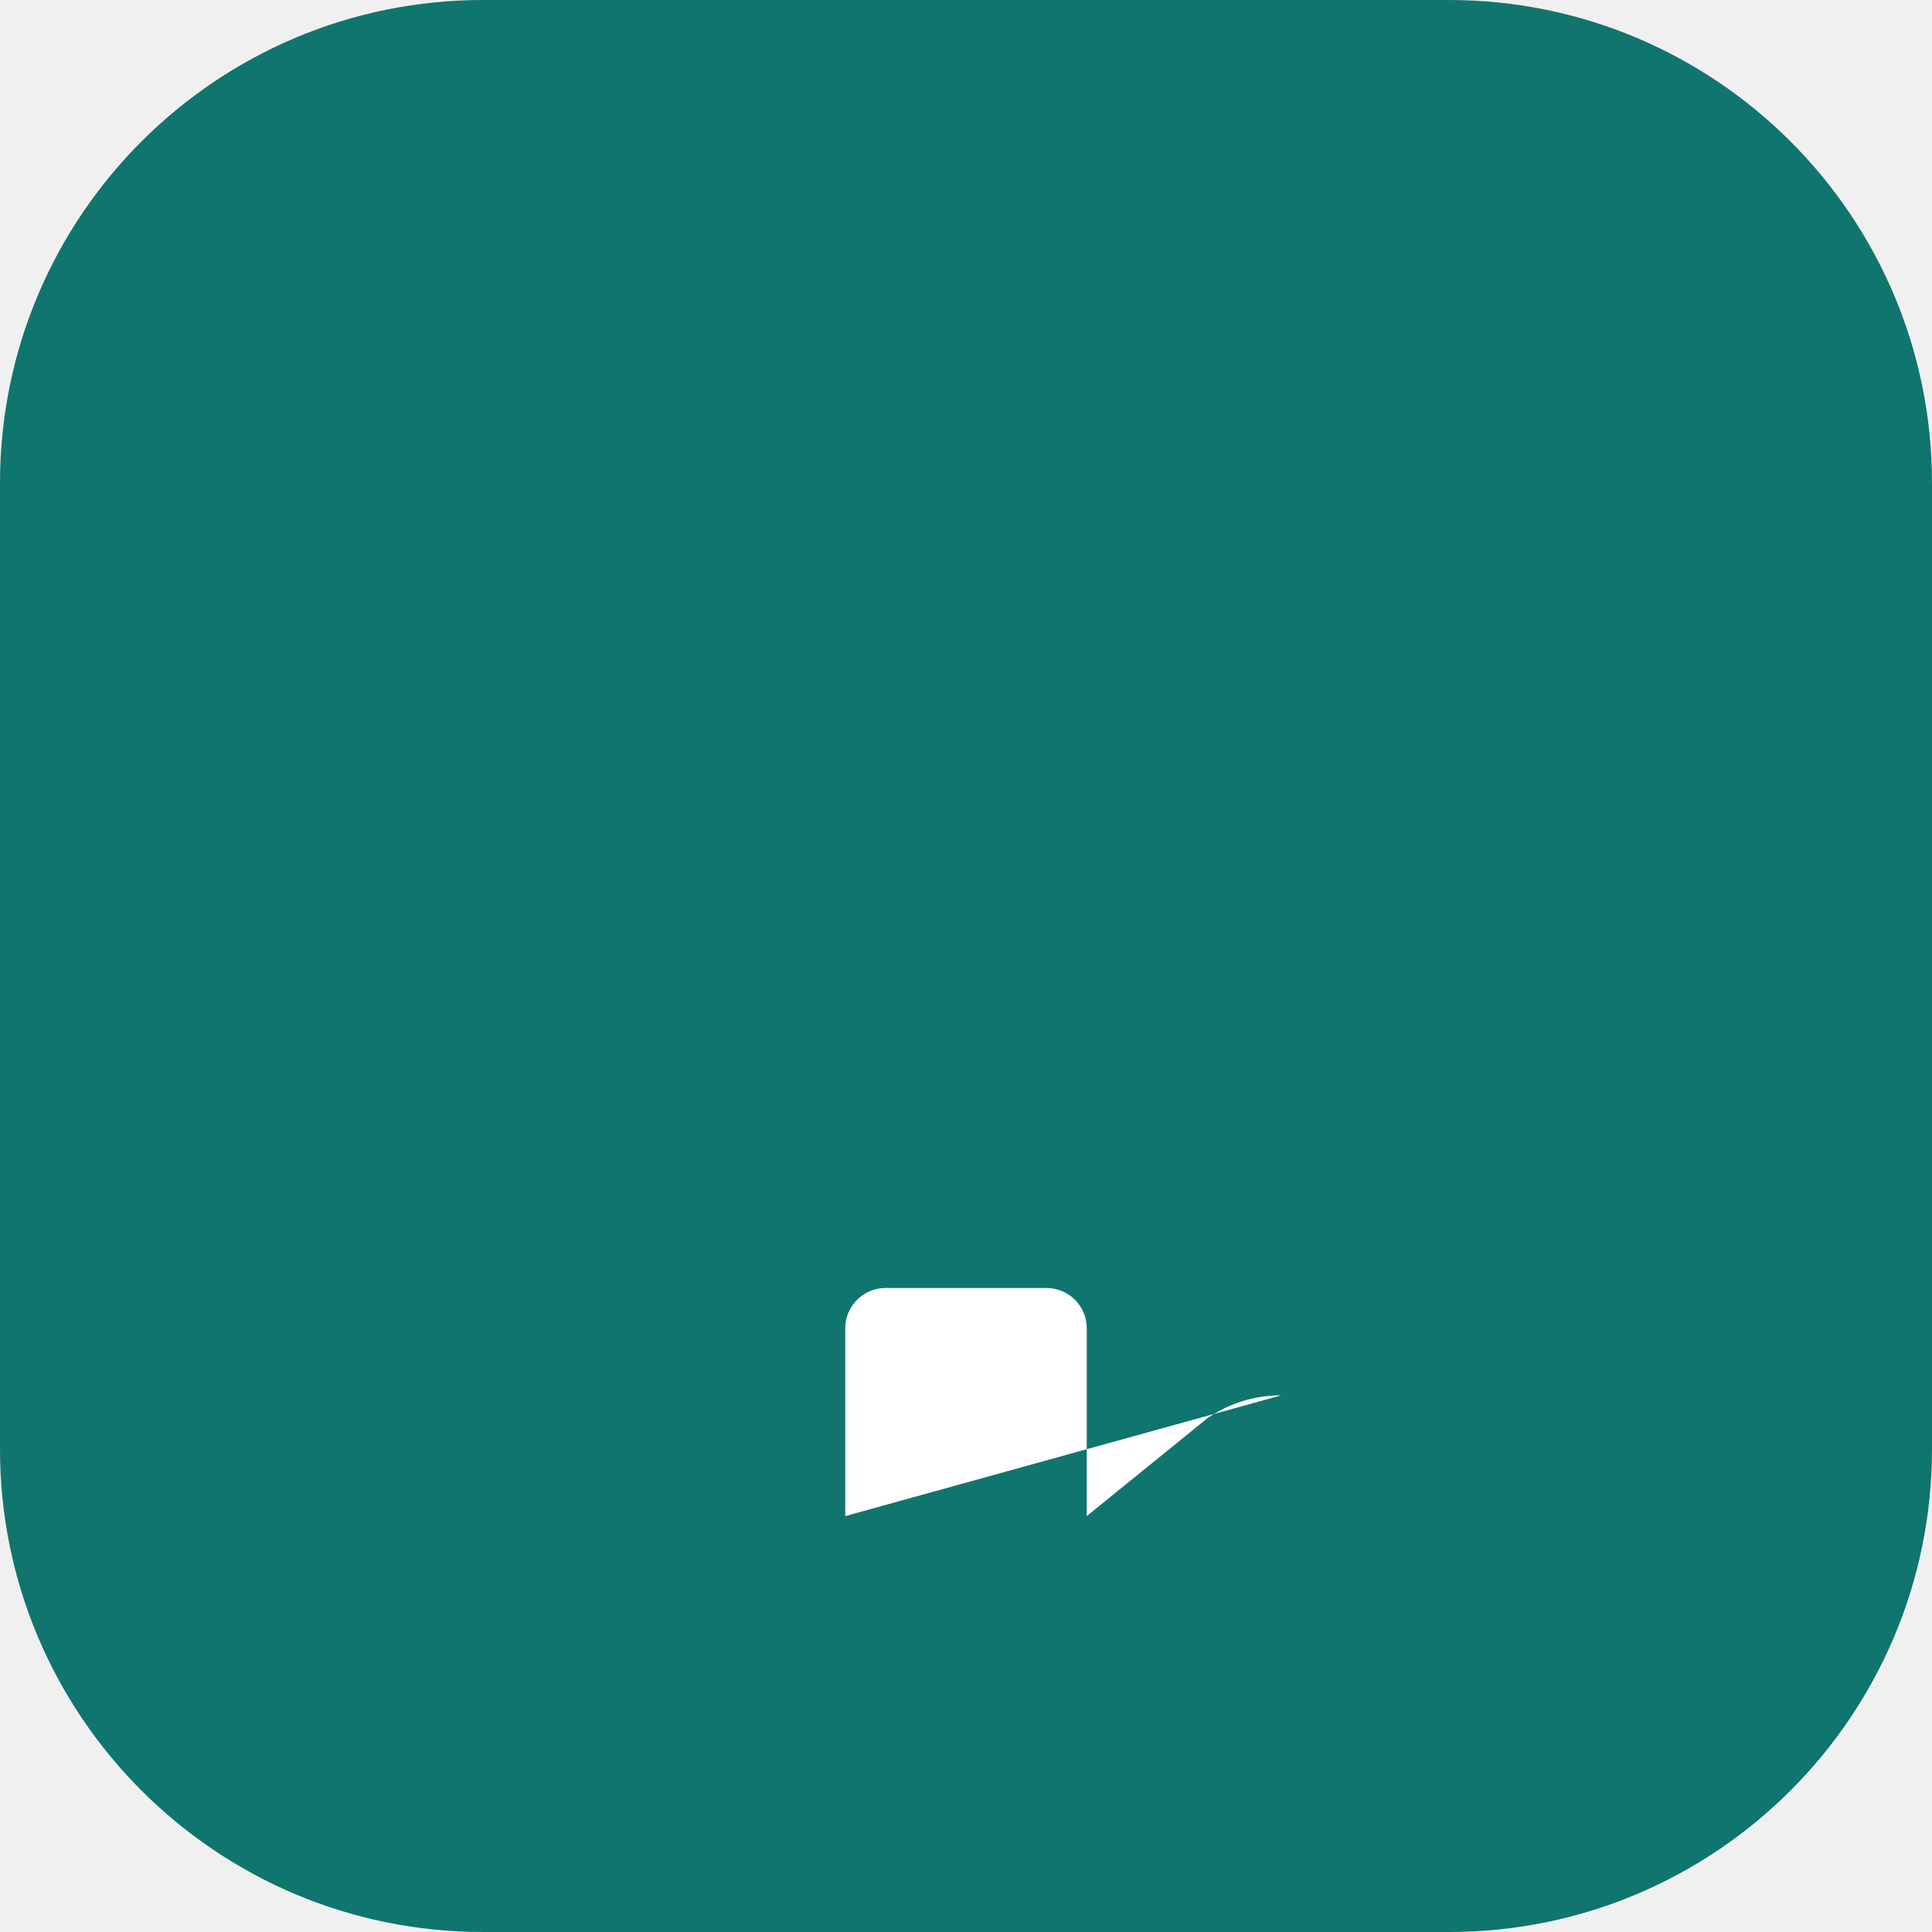
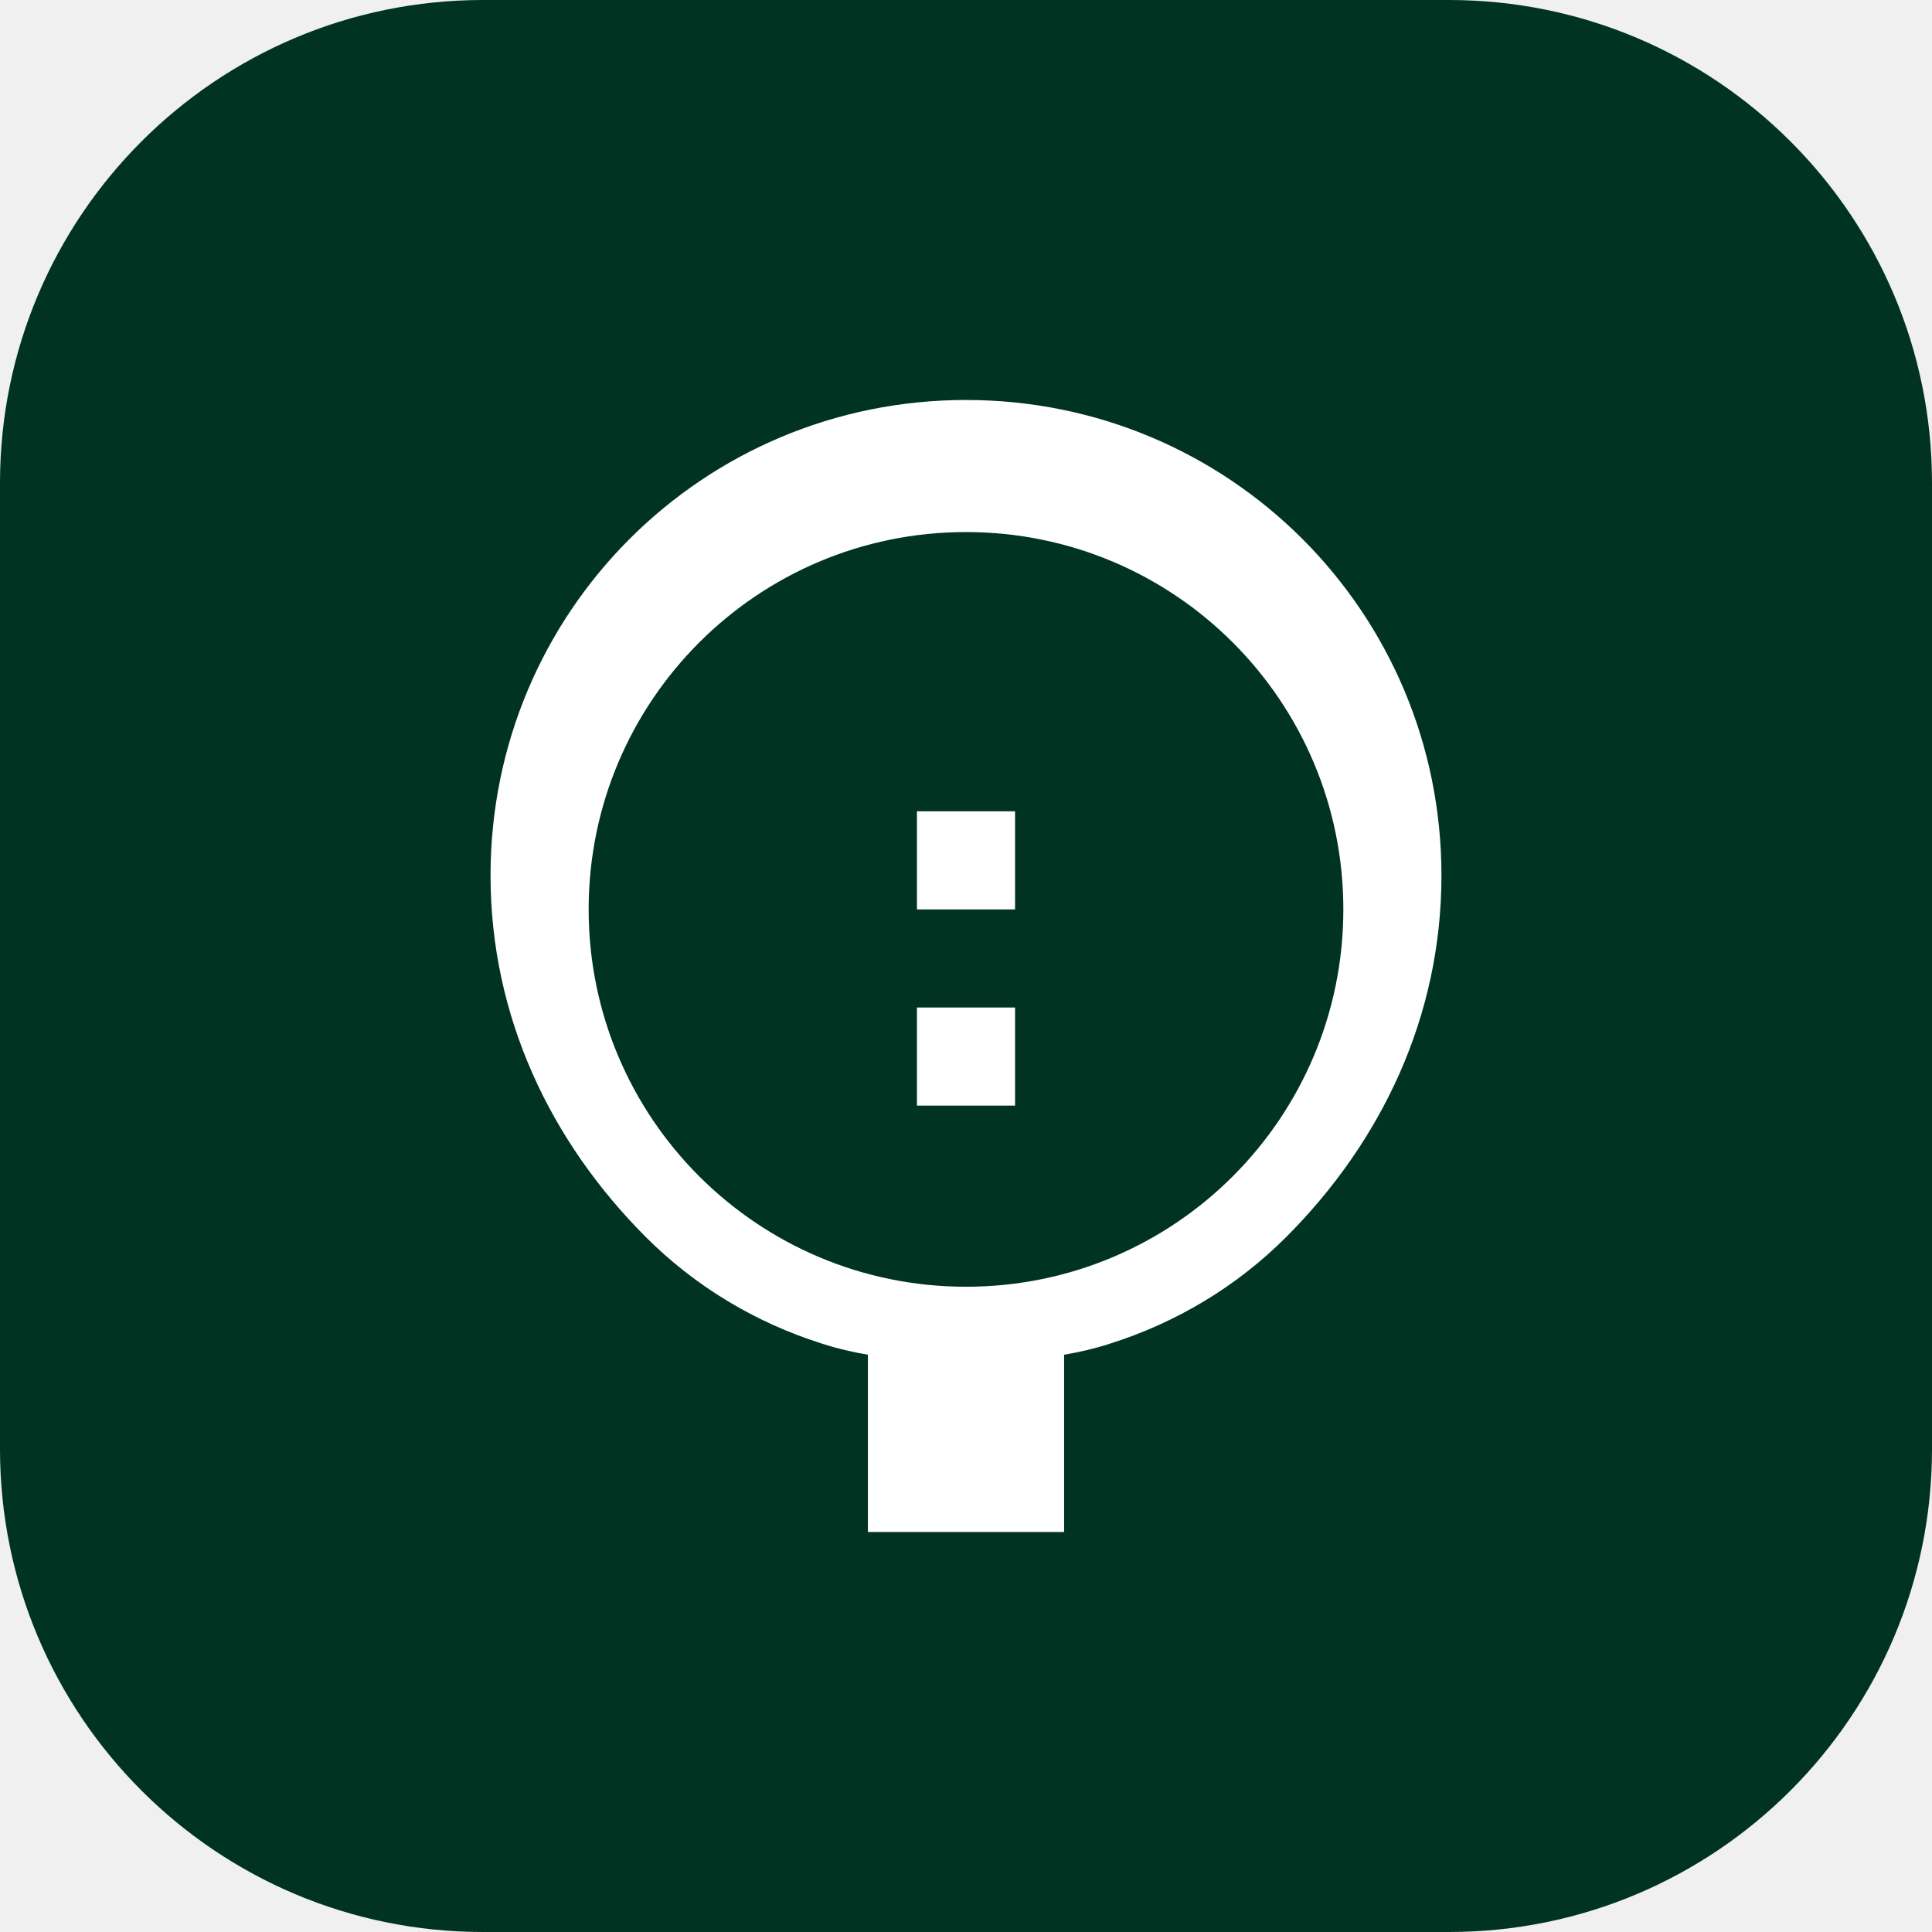
- <svg xmlns="http://www.w3.org/2000/svg" width="192" height="192" viewBox="0 0 192 192" fill="none">
-   <rect width="192" height="192" rx="48" fill="#10756E" />
-   <path fill-rule="evenodd" clip-rule="evenodd" d="M127.333 138.667C124.662 138.667 122.113 139.469 119.983 140.949L108 150.667V132C108 129.791 106.209 128 104 128H88C85.791 128 84 129.791 84 132V150.667L72.017 C69.887 139.469 67.338 138.667 64.667 138.667H53.333C46.523 138.667 41 133.144 41 126.333V65.667C41 58.856 46.523 53.333 53.333 53.333H138.667C145.477 53.333 151 58.856 151 65.667V126.333C151 133.144 145.477 138.667 138.667 138.667H127.333Z" fill="white" />
-   <path d="M110 96C110 106.493 101.493 115 91 115C80.507 115 72 106.493 72 96C72 85.507 80.507 77 91 77C101.493 77 110 85.507 110 96Z" fill="#10756E" />
-   <path d="M96 90.333H86V101.667H96V90.333Z" fill="#10756E" />
+ <svg xmlns="http://www.w3.org/2000/svg" width="512" height="512" viewBox="0 0 512 512" fill="none">
+   <rect width="512" height="512" rx="128" fill="#003322" />
+   <path d="M256 106C186.23 106 130 162.23 130 232C130 269.45 145.92 302.58 171.16 327.84C184.22 340.91 200.28 350.56 218 356.13V356.14C221.89 357.38 225.88 358.33 230 359.01V406H282V359.01C286.12 358.33 290.11 357.38 294 356.14V356.13C311.72 350.56 327.78 340.91 340.84 327.84C366.08 302.58 382 269.45 382 232C382 162.23 325.77 106 256 106ZM256 341C200.75 341 156 296.25 156 241C156 185.75 200.75 141 256 141C311.25 141 356 185.75 356 241C356 296.25 311.25 341 256 341Z" fill="white" />
+   <path d="M269 241H243V215H269V241Z" fill="white" />
+   <path d="M269 267V293H243V267H269Z" fill="white" />
</svg>
